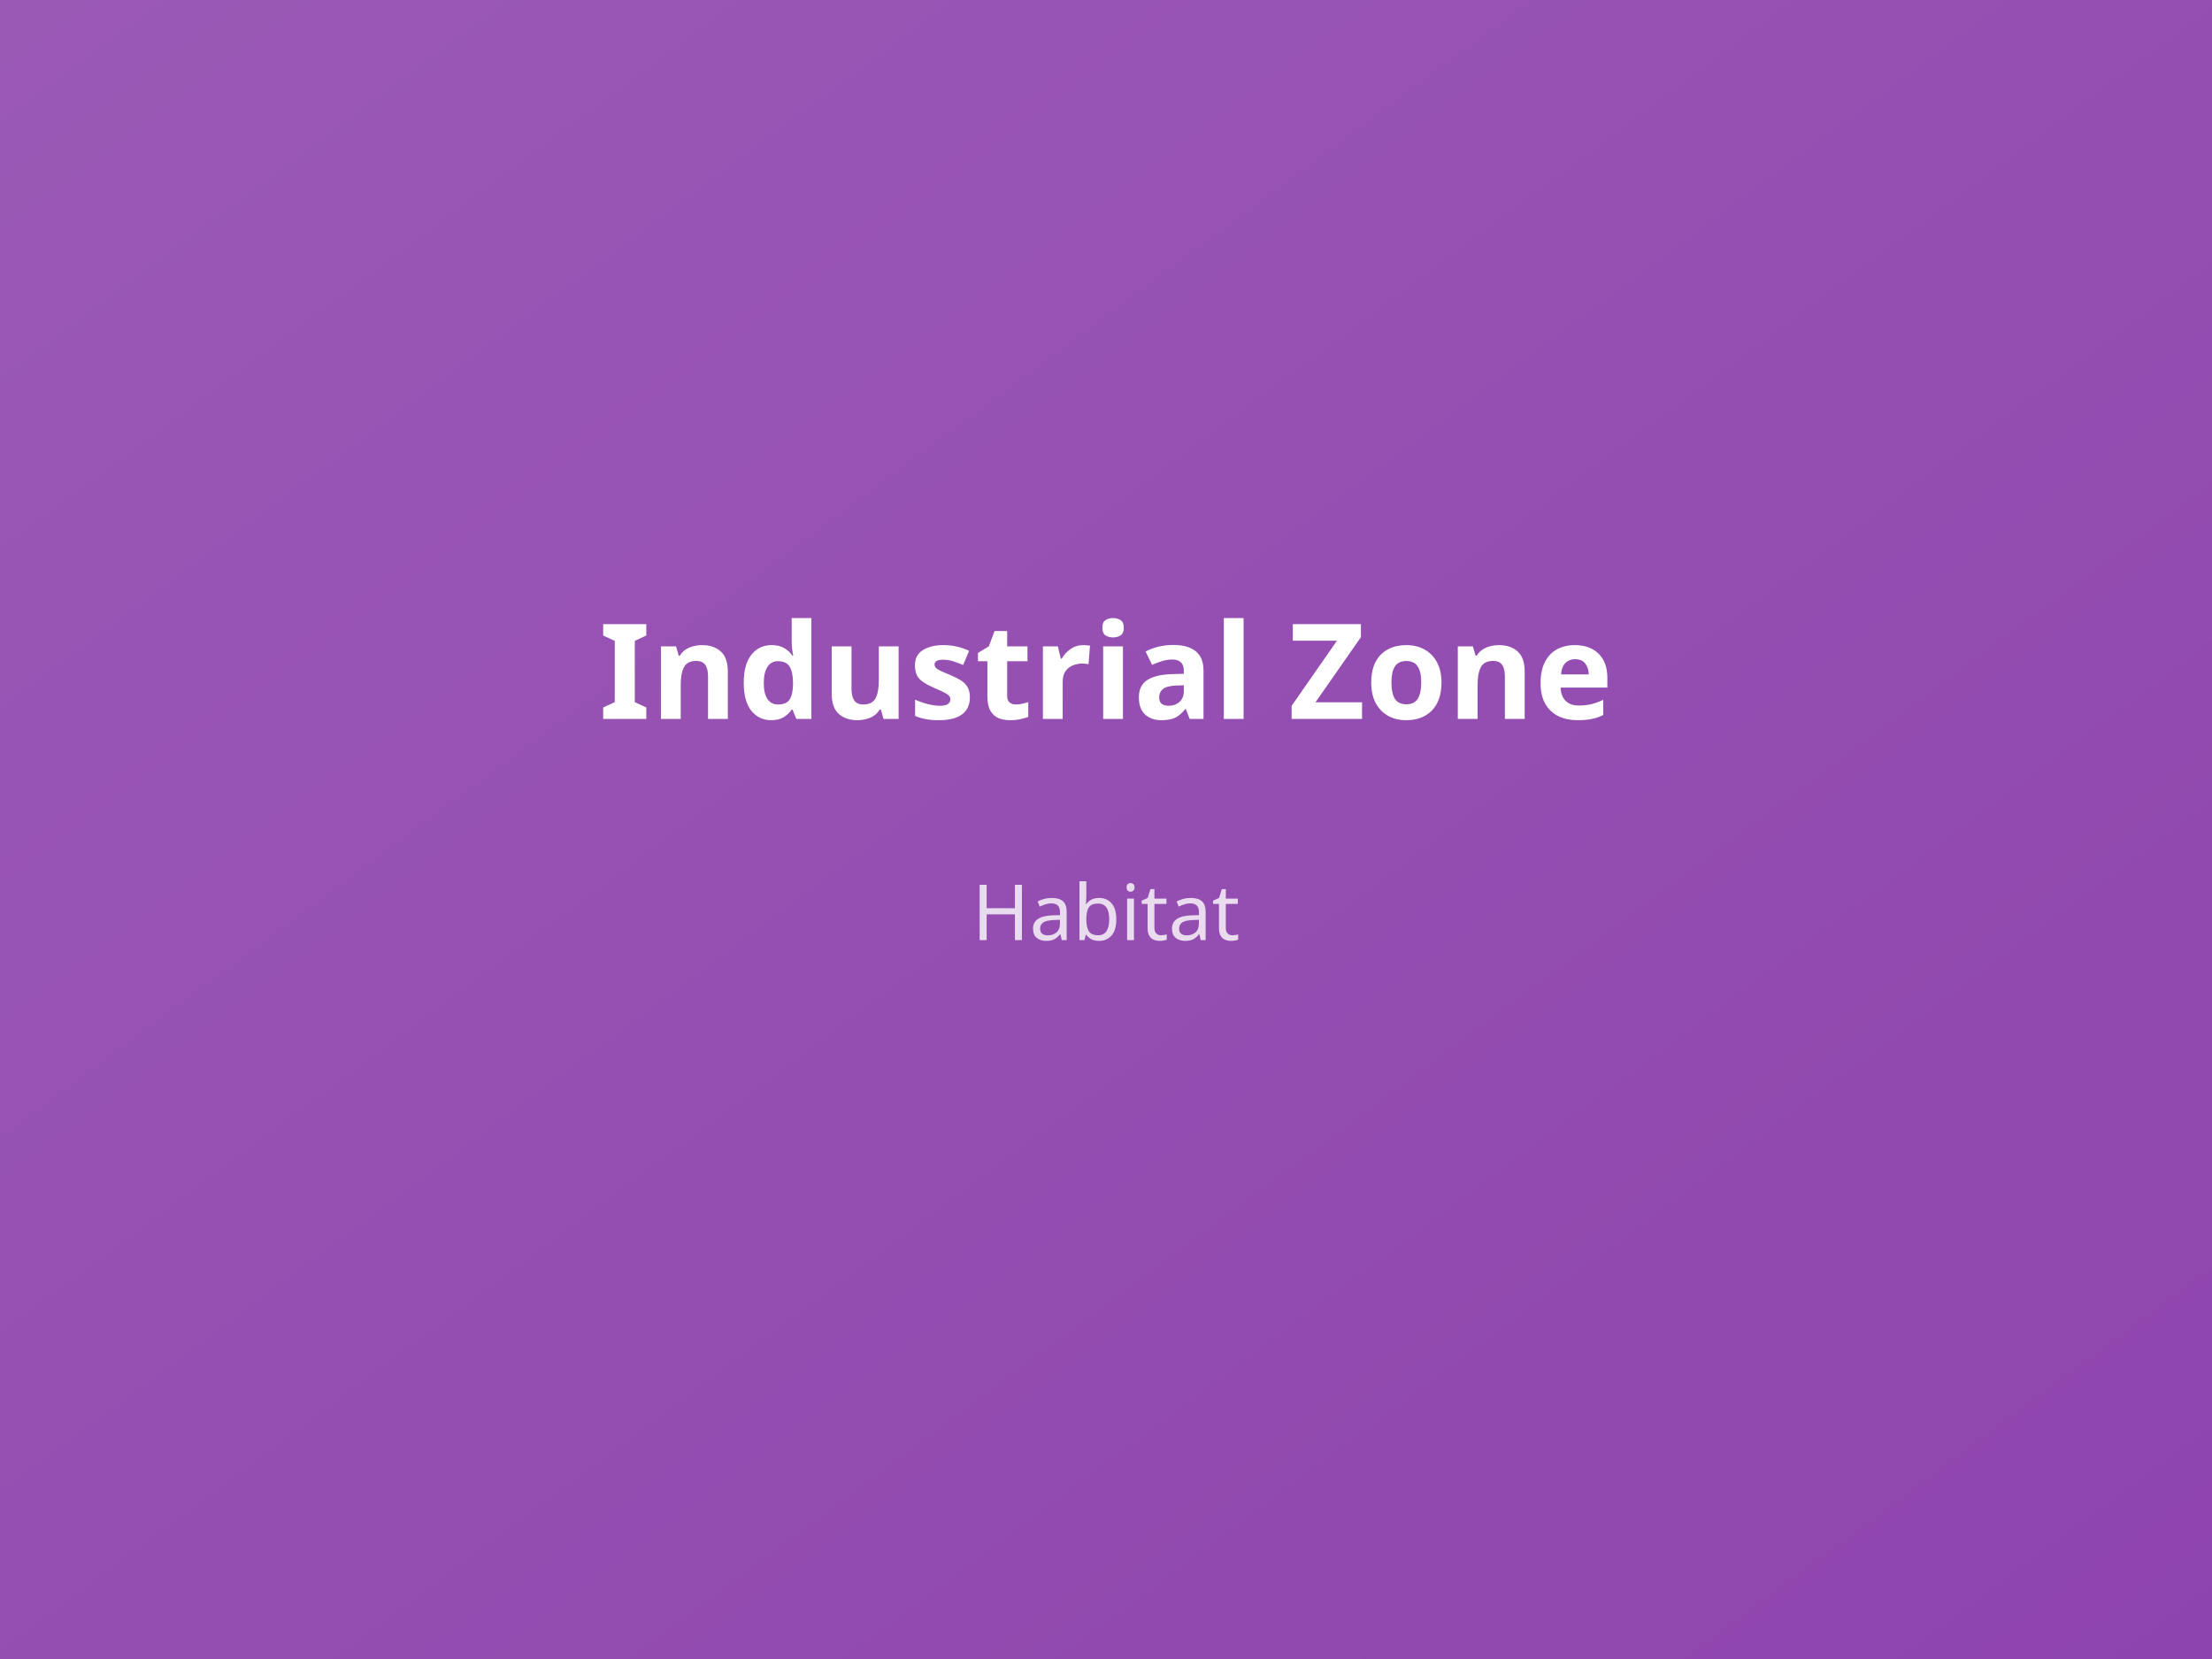
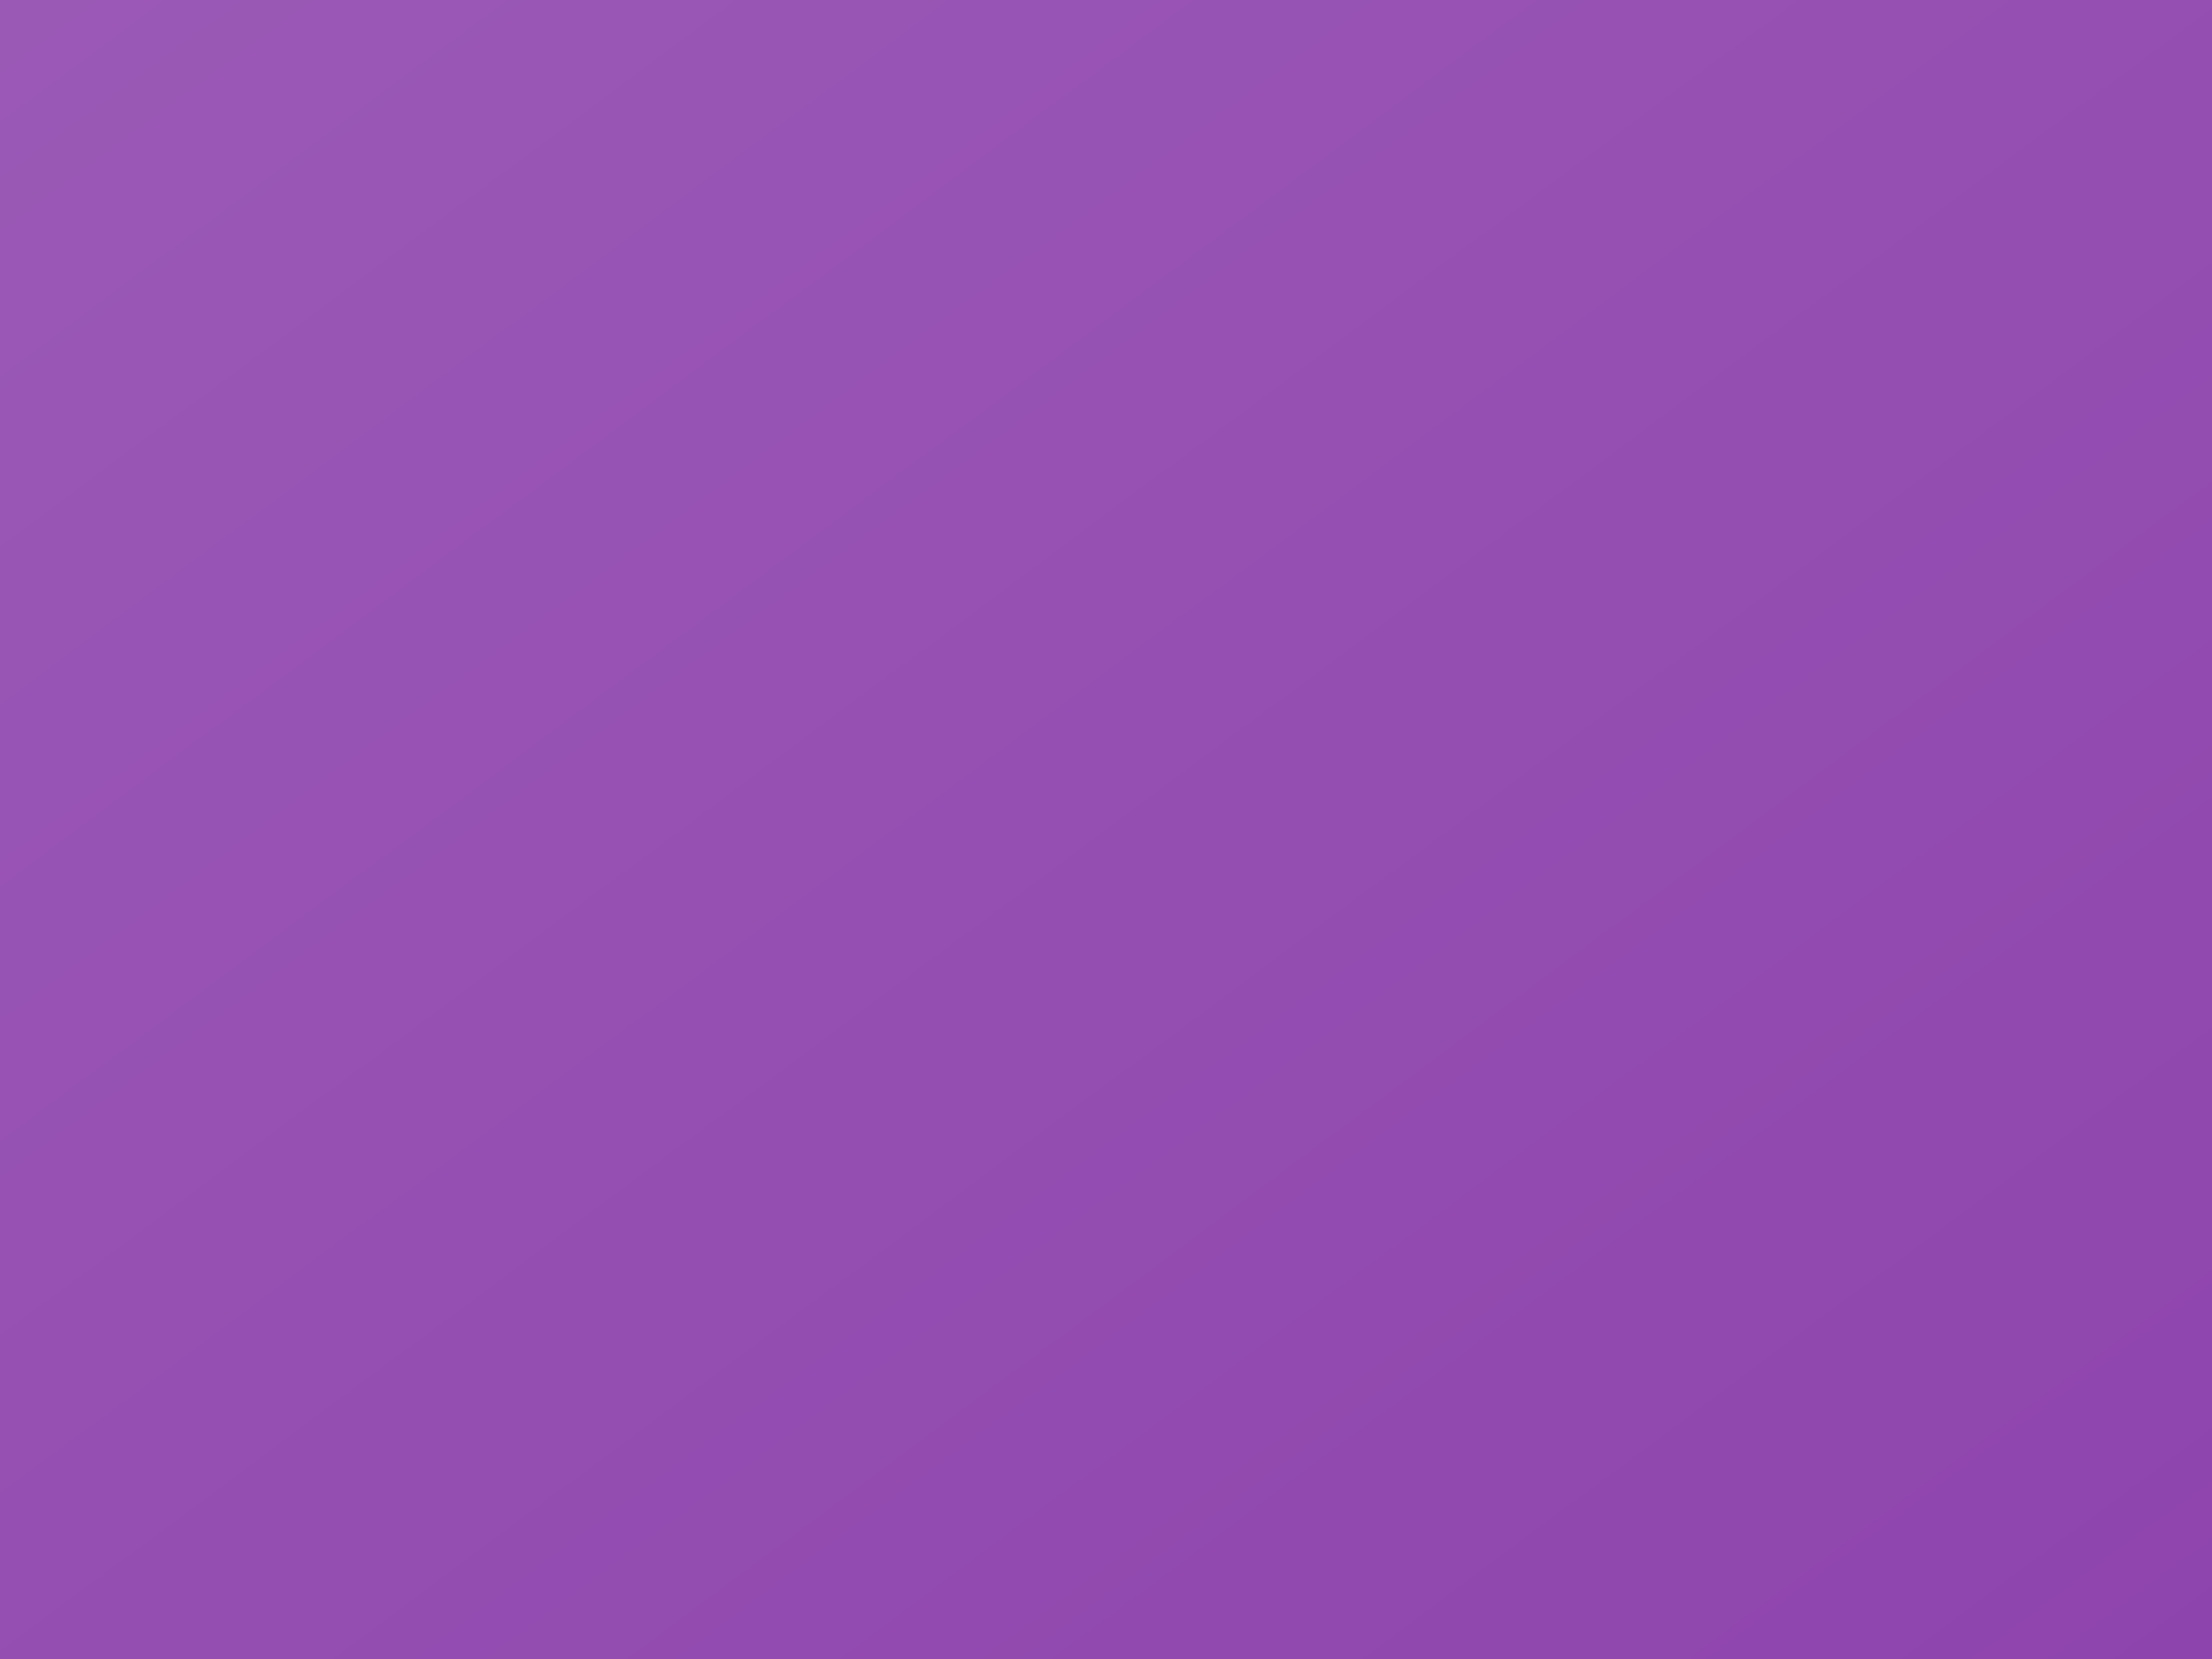
<svg xmlns="http://www.w3.org/2000/svg" width="400" height="300">
  <defs>
    <linearGradient id="bg" x1="0%" y1="0%" x2="100%" y2="100%">
      <stop offset="0%" style="stop-color:#9b59b6;stop-opacity:1" />
      <stop offset="100%" style="stop-color:#8e44ad;stop-opacity:1" />
    </linearGradient>
  </defs>
  <rect width="400" height="300" fill="url(#bg)" />
-   <text x="200" y="130" font-family="system-ui" font-size="24" font-weight="bold" fill="white" text-anchor="middle">Industrial Zone</text>
-   <text x="200" y="170" font-family="system-ui" font-size="14" fill="rgba(255,255,255,0.8)" text-anchor="middle">Habitat</text>
</svg>
